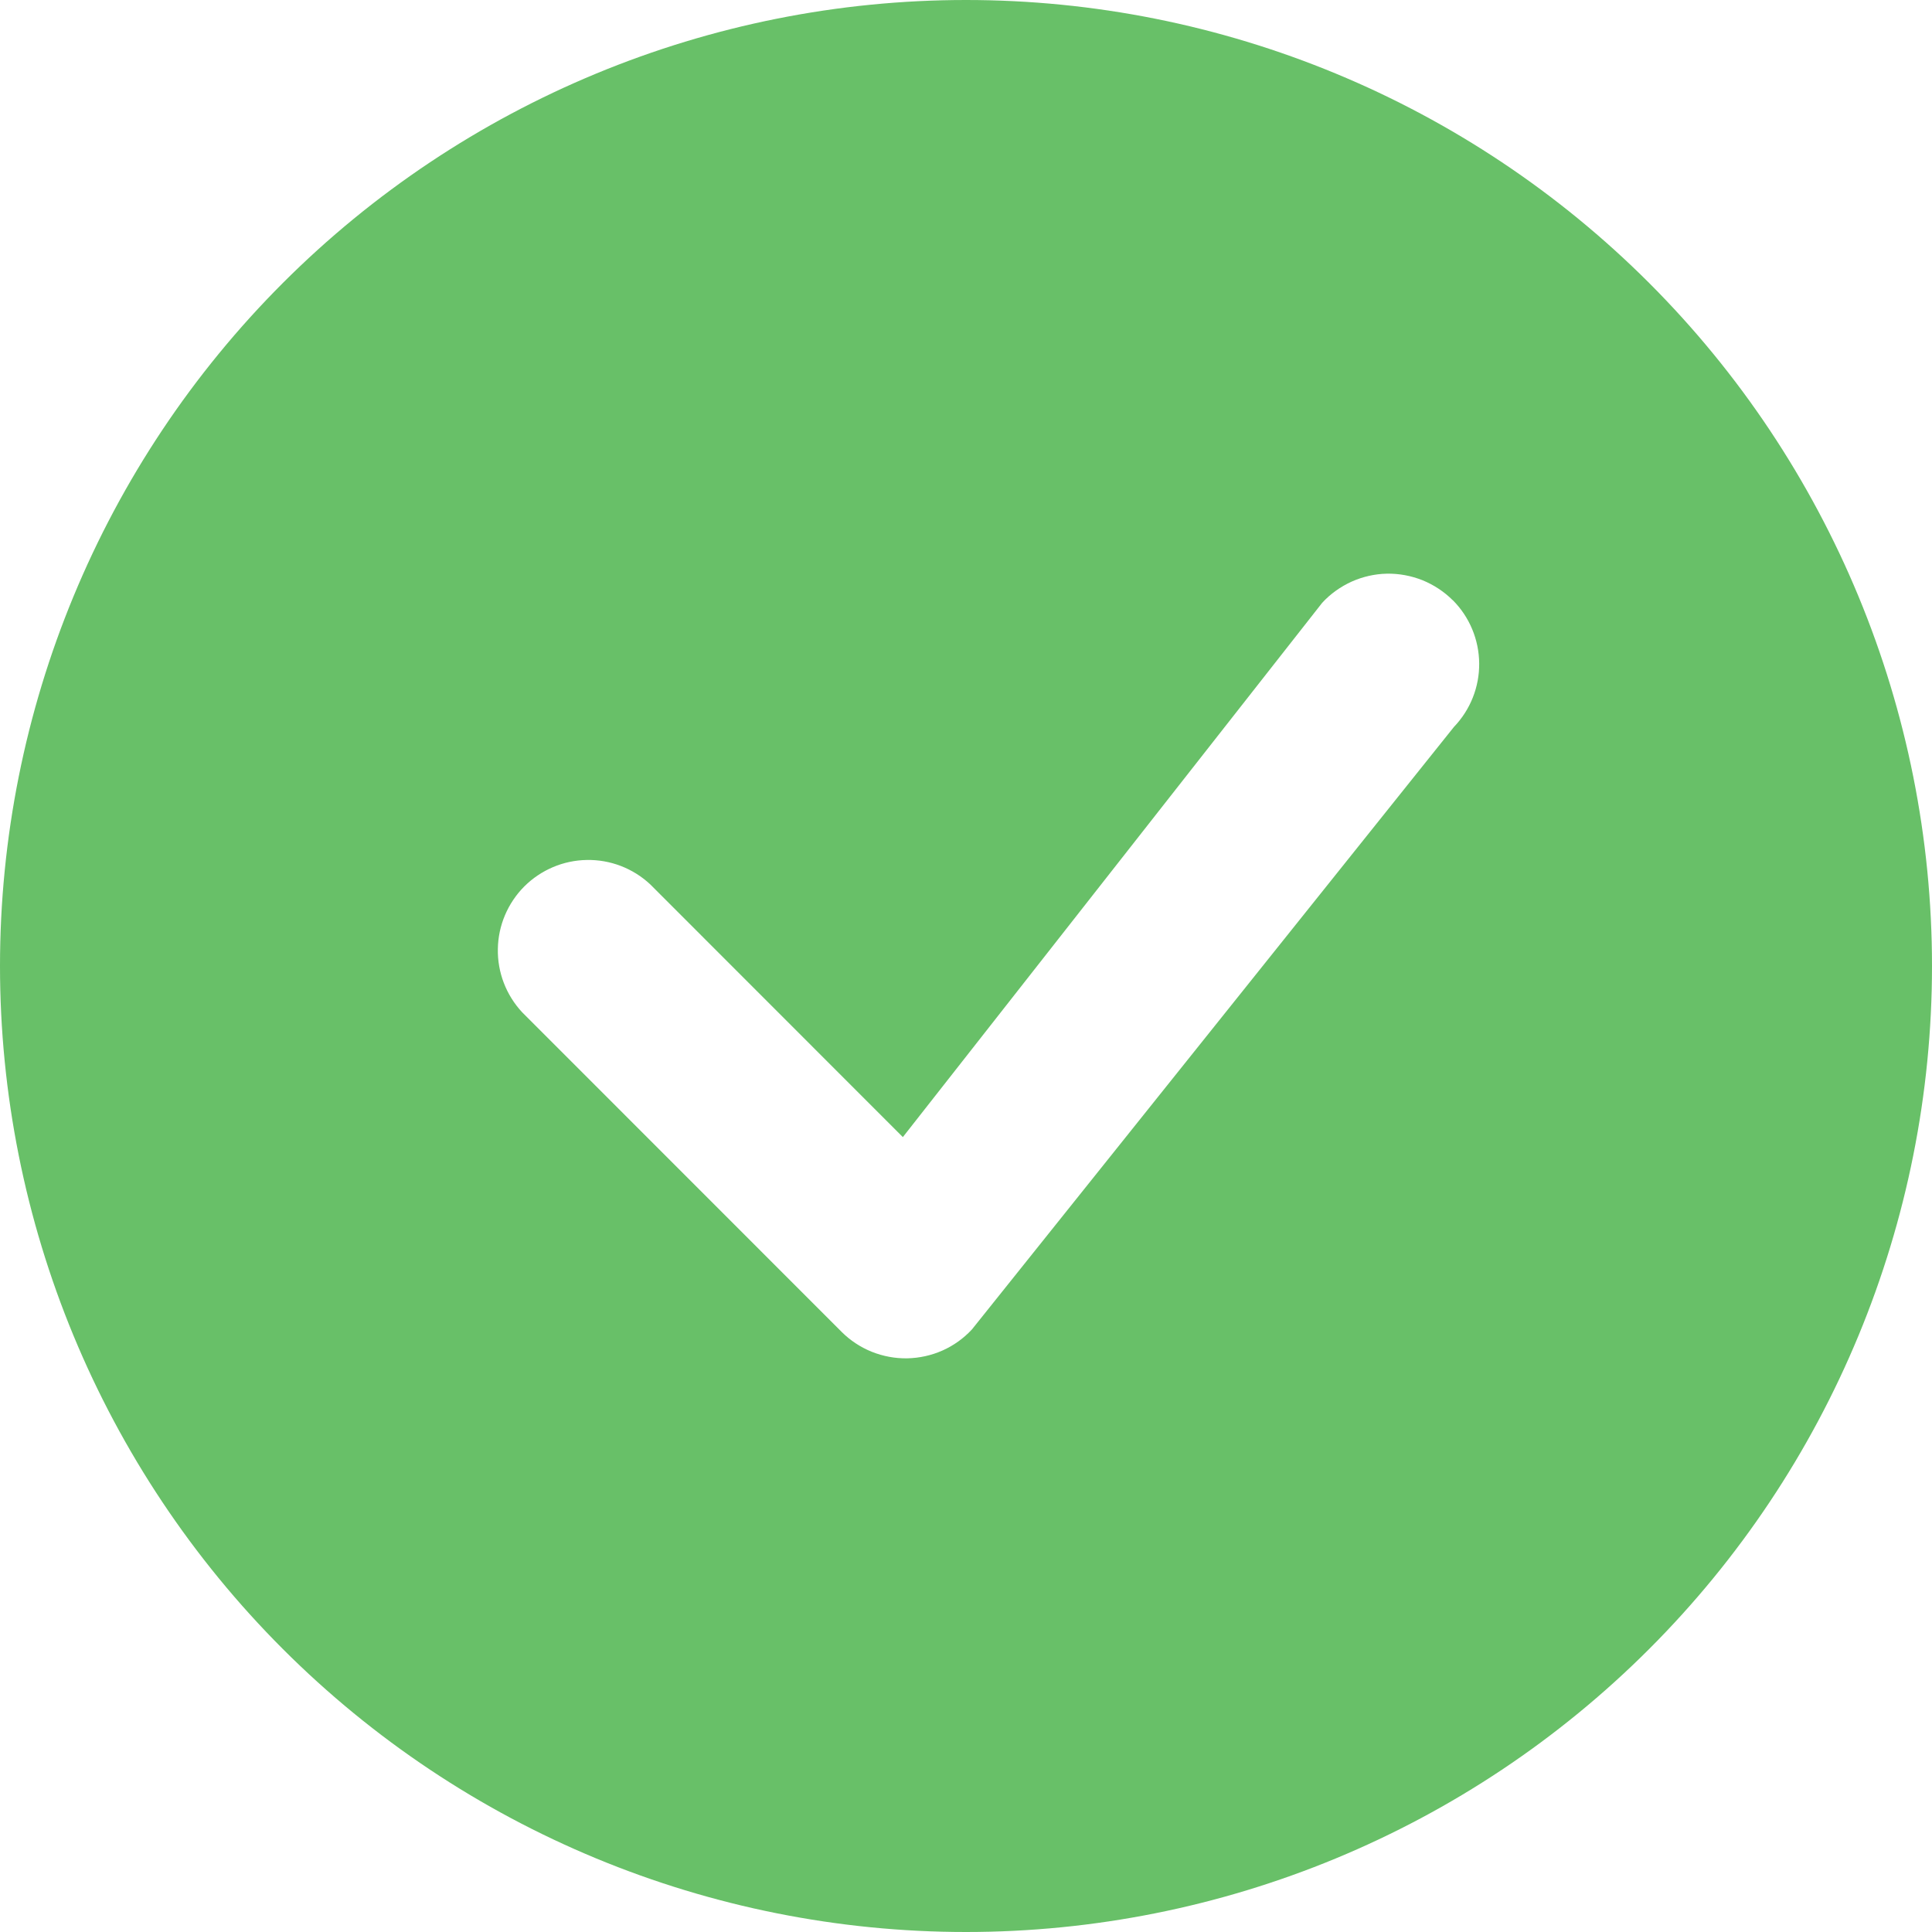
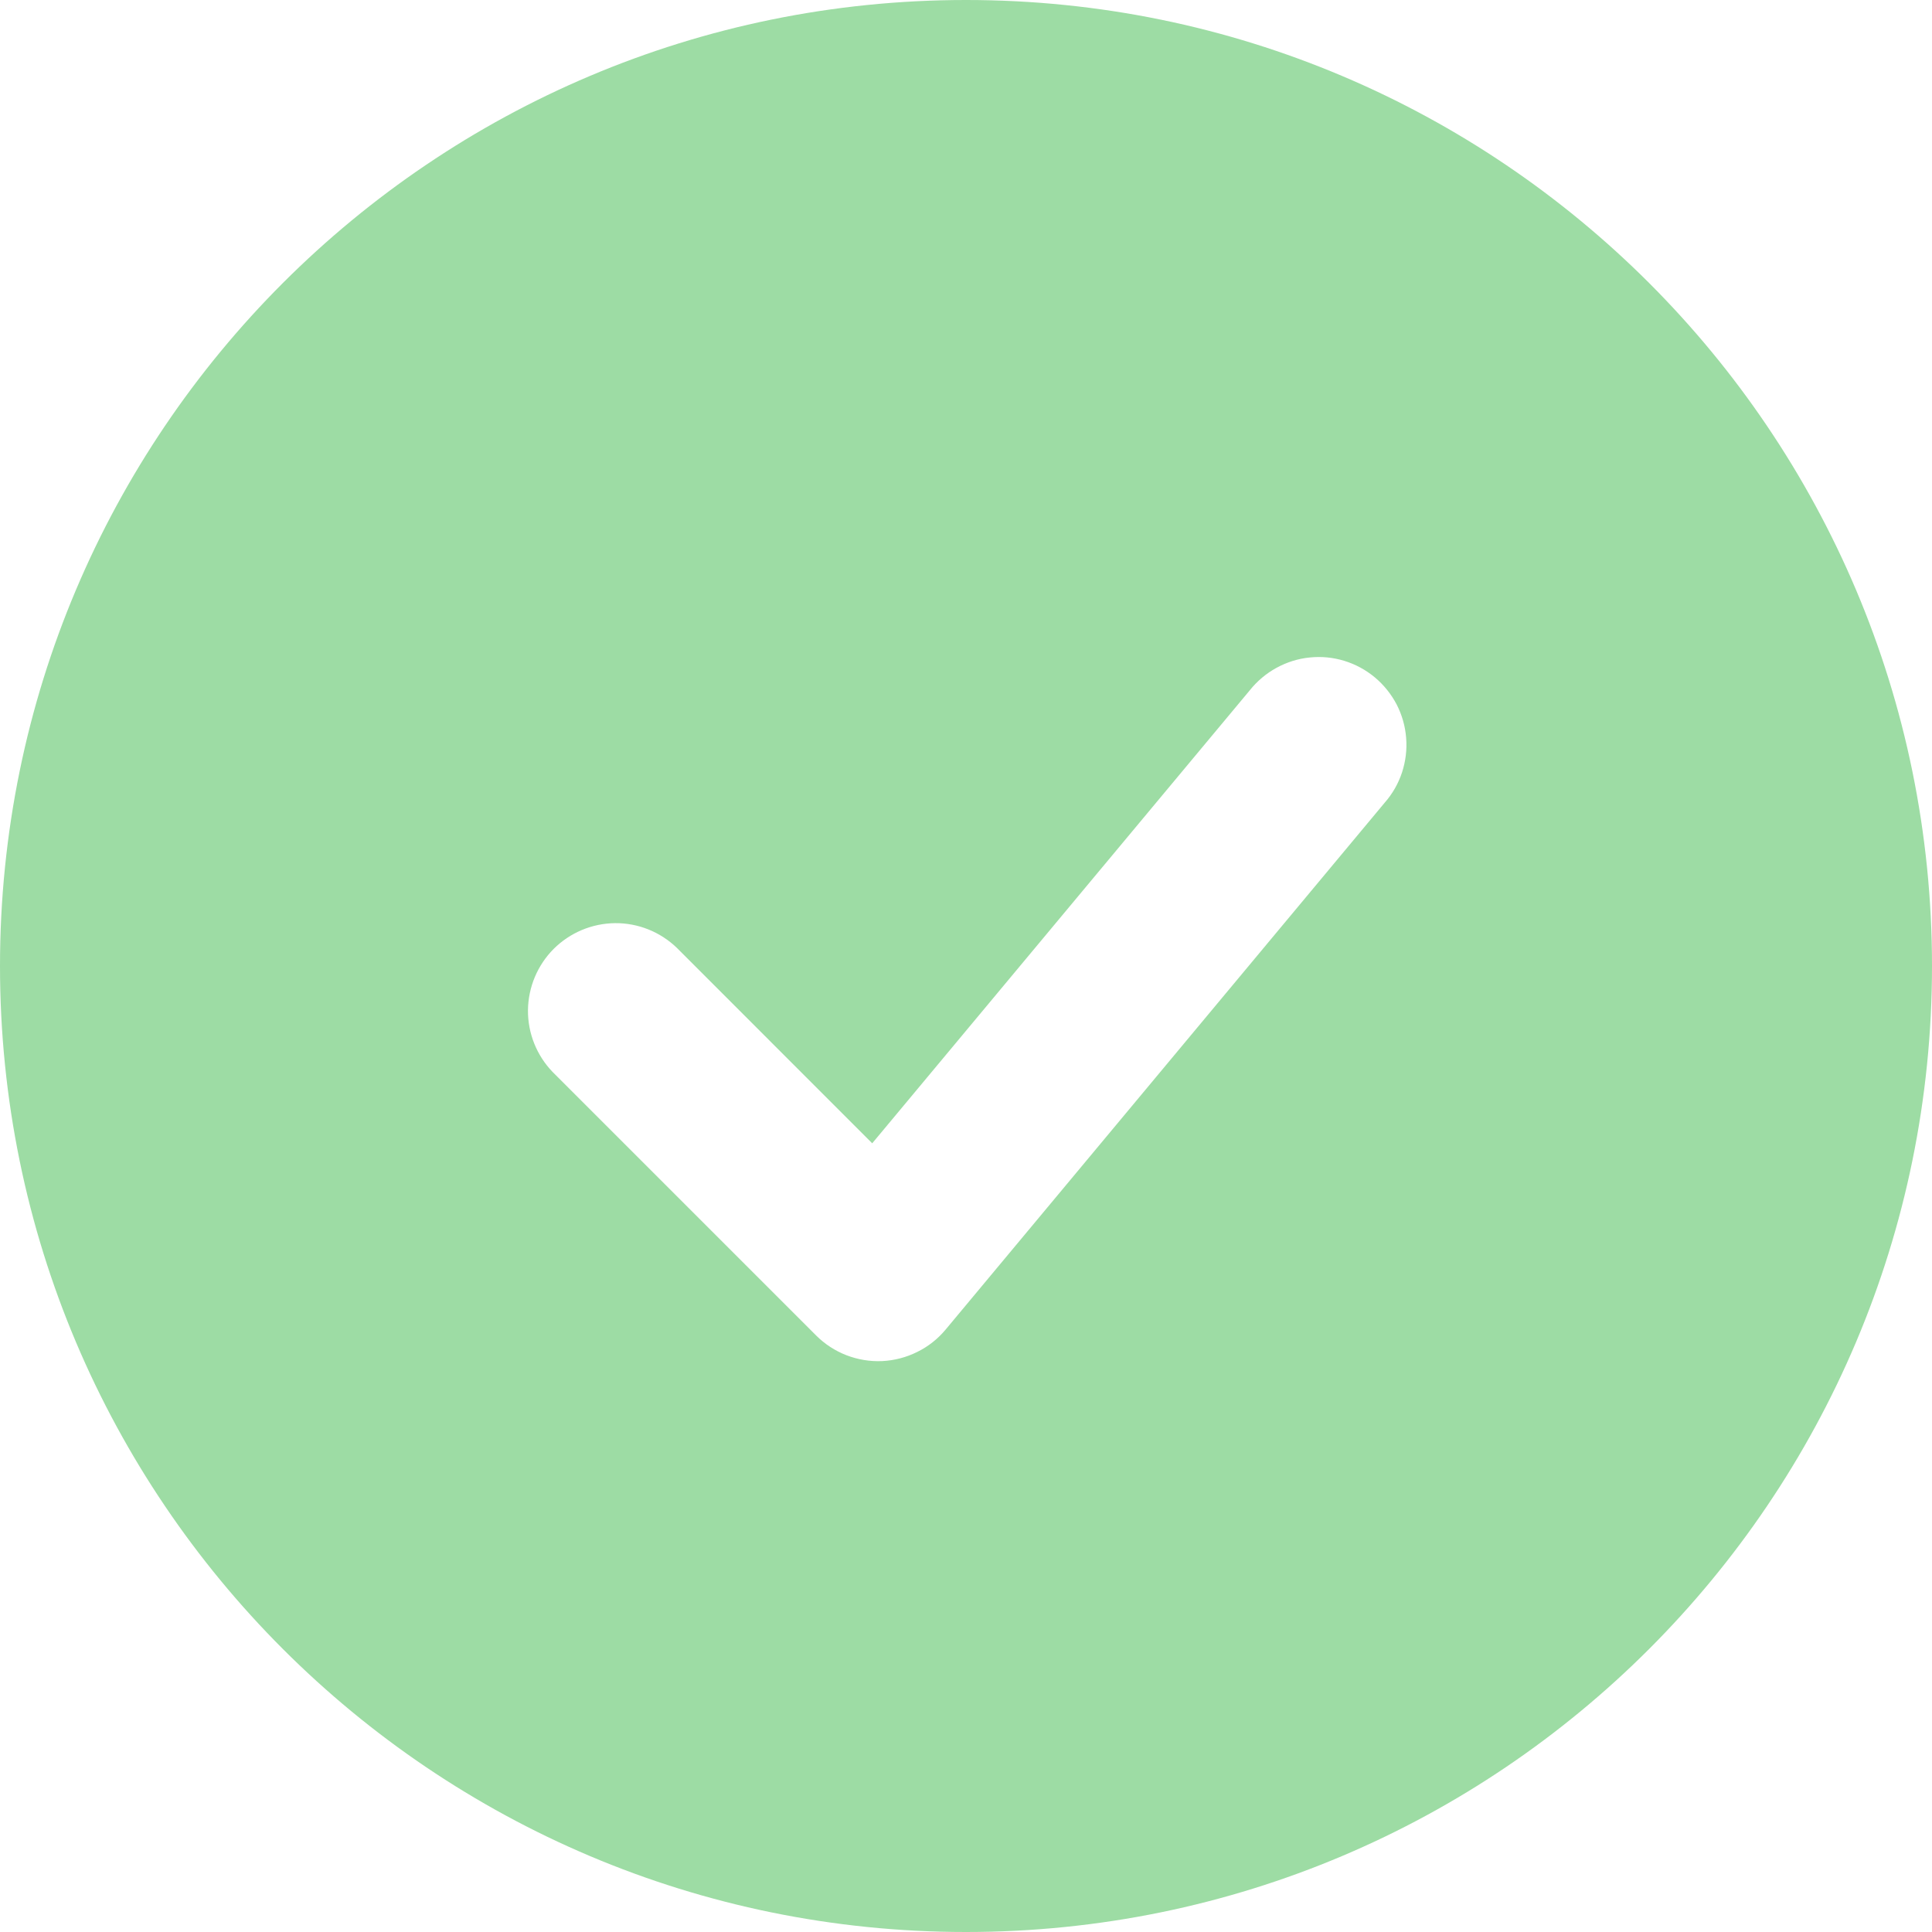
- <svg xmlns="http://www.w3.org/2000/svg" width="16" height="16" viewBox="0 0 16 16" fill="none">
-   <path d="M16 8C16 10.122 15.157 12.157 13.657 13.657C12.157 15.157 10.122 16 8 16C5.878 16 3.843 15.157 2.343 13.657C0.843 12.157 0 10.122 0 8C0 5.878 0.843 3.843 2.343 2.343C3.843 0.843 5.878 0 8 0C10.122 0 12.157 0.843 13.657 2.343C15.157 3.843 16 5.878 16 8V8ZM12.03 4.97C11.959 4.899 11.873 4.843 11.78 4.805C11.686 4.768 11.586 4.749 11.485 4.751C11.384 4.753 11.285 4.776 11.193 4.817C11.101 4.859 11.018 4.918 10.95 4.992L7.477 9.417L5.384 7.323C5.242 7.191 5.054 7.118 4.859 7.122C4.665 7.125 4.48 7.204 4.342 7.341C4.205 7.479 4.126 7.664 4.123 7.858C4.119 8.053 4.192 8.241 4.324 8.383L6.97 11.03C7.041 11.101 7.126 11.157 7.22 11.195C7.313 11.232 7.413 11.251 7.514 11.249C7.614 11.247 7.714 11.225 7.806 11.184C7.898 11.143 7.98 11.084 8.049 11.01L12.041 6.02C12.177 5.878 12.252 5.689 12.25 5.493C12.248 5.297 12.17 5.109 12.031 4.97H12.03Z" fill="#68C068" />
+ <svg xmlns="http://www.w3.org/2000/svg" width="22" height="22" viewBox="0 0 22 22" fill="none">
+   <path fill-rule="evenodd" clip-rule="evenodd" d="M11 0C4.925 0 0 4.925 0 11C0 17.075 4.925 22 11 22C17.075 22 22 17.075 22 11C22 4.925 17.075 0 11 0ZM15.768 9.14C15.856 9.04 15.923 8.923 15.965 8.796C16.006 8.67 16.023 8.536 16.012 8.403C16.002 8.27 15.965 8.141 15.904 8.022C15.842 7.904 15.758 7.799 15.655 7.713C15.553 7.628 15.435 7.564 15.307 7.525C15.18 7.486 15.046 7.473 14.913 7.487C14.78 7.5 14.652 7.541 14.535 7.605C14.418 7.669 14.315 7.756 14.232 7.86L9.932 13.019L7.707 10.793C7.518 10.611 7.266 10.51 7.004 10.512C6.741 10.515 6.491 10.62 6.305 10.805C6.12 10.991 6.015 11.241 6.012 11.504C6.01 11.766 6.111 12.018 6.293 12.207L9.293 15.207C9.391 15.305 9.509 15.382 9.638 15.432C9.768 15.482 9.906 15.505 10.045 15.499C10.184 15.492 10.32 15.457 10.444 15.395C10.569 15.334 10.679 15.247 10.768 15.14L15.768 9.14Z" fill="#9DDCA4" />
</svg>
